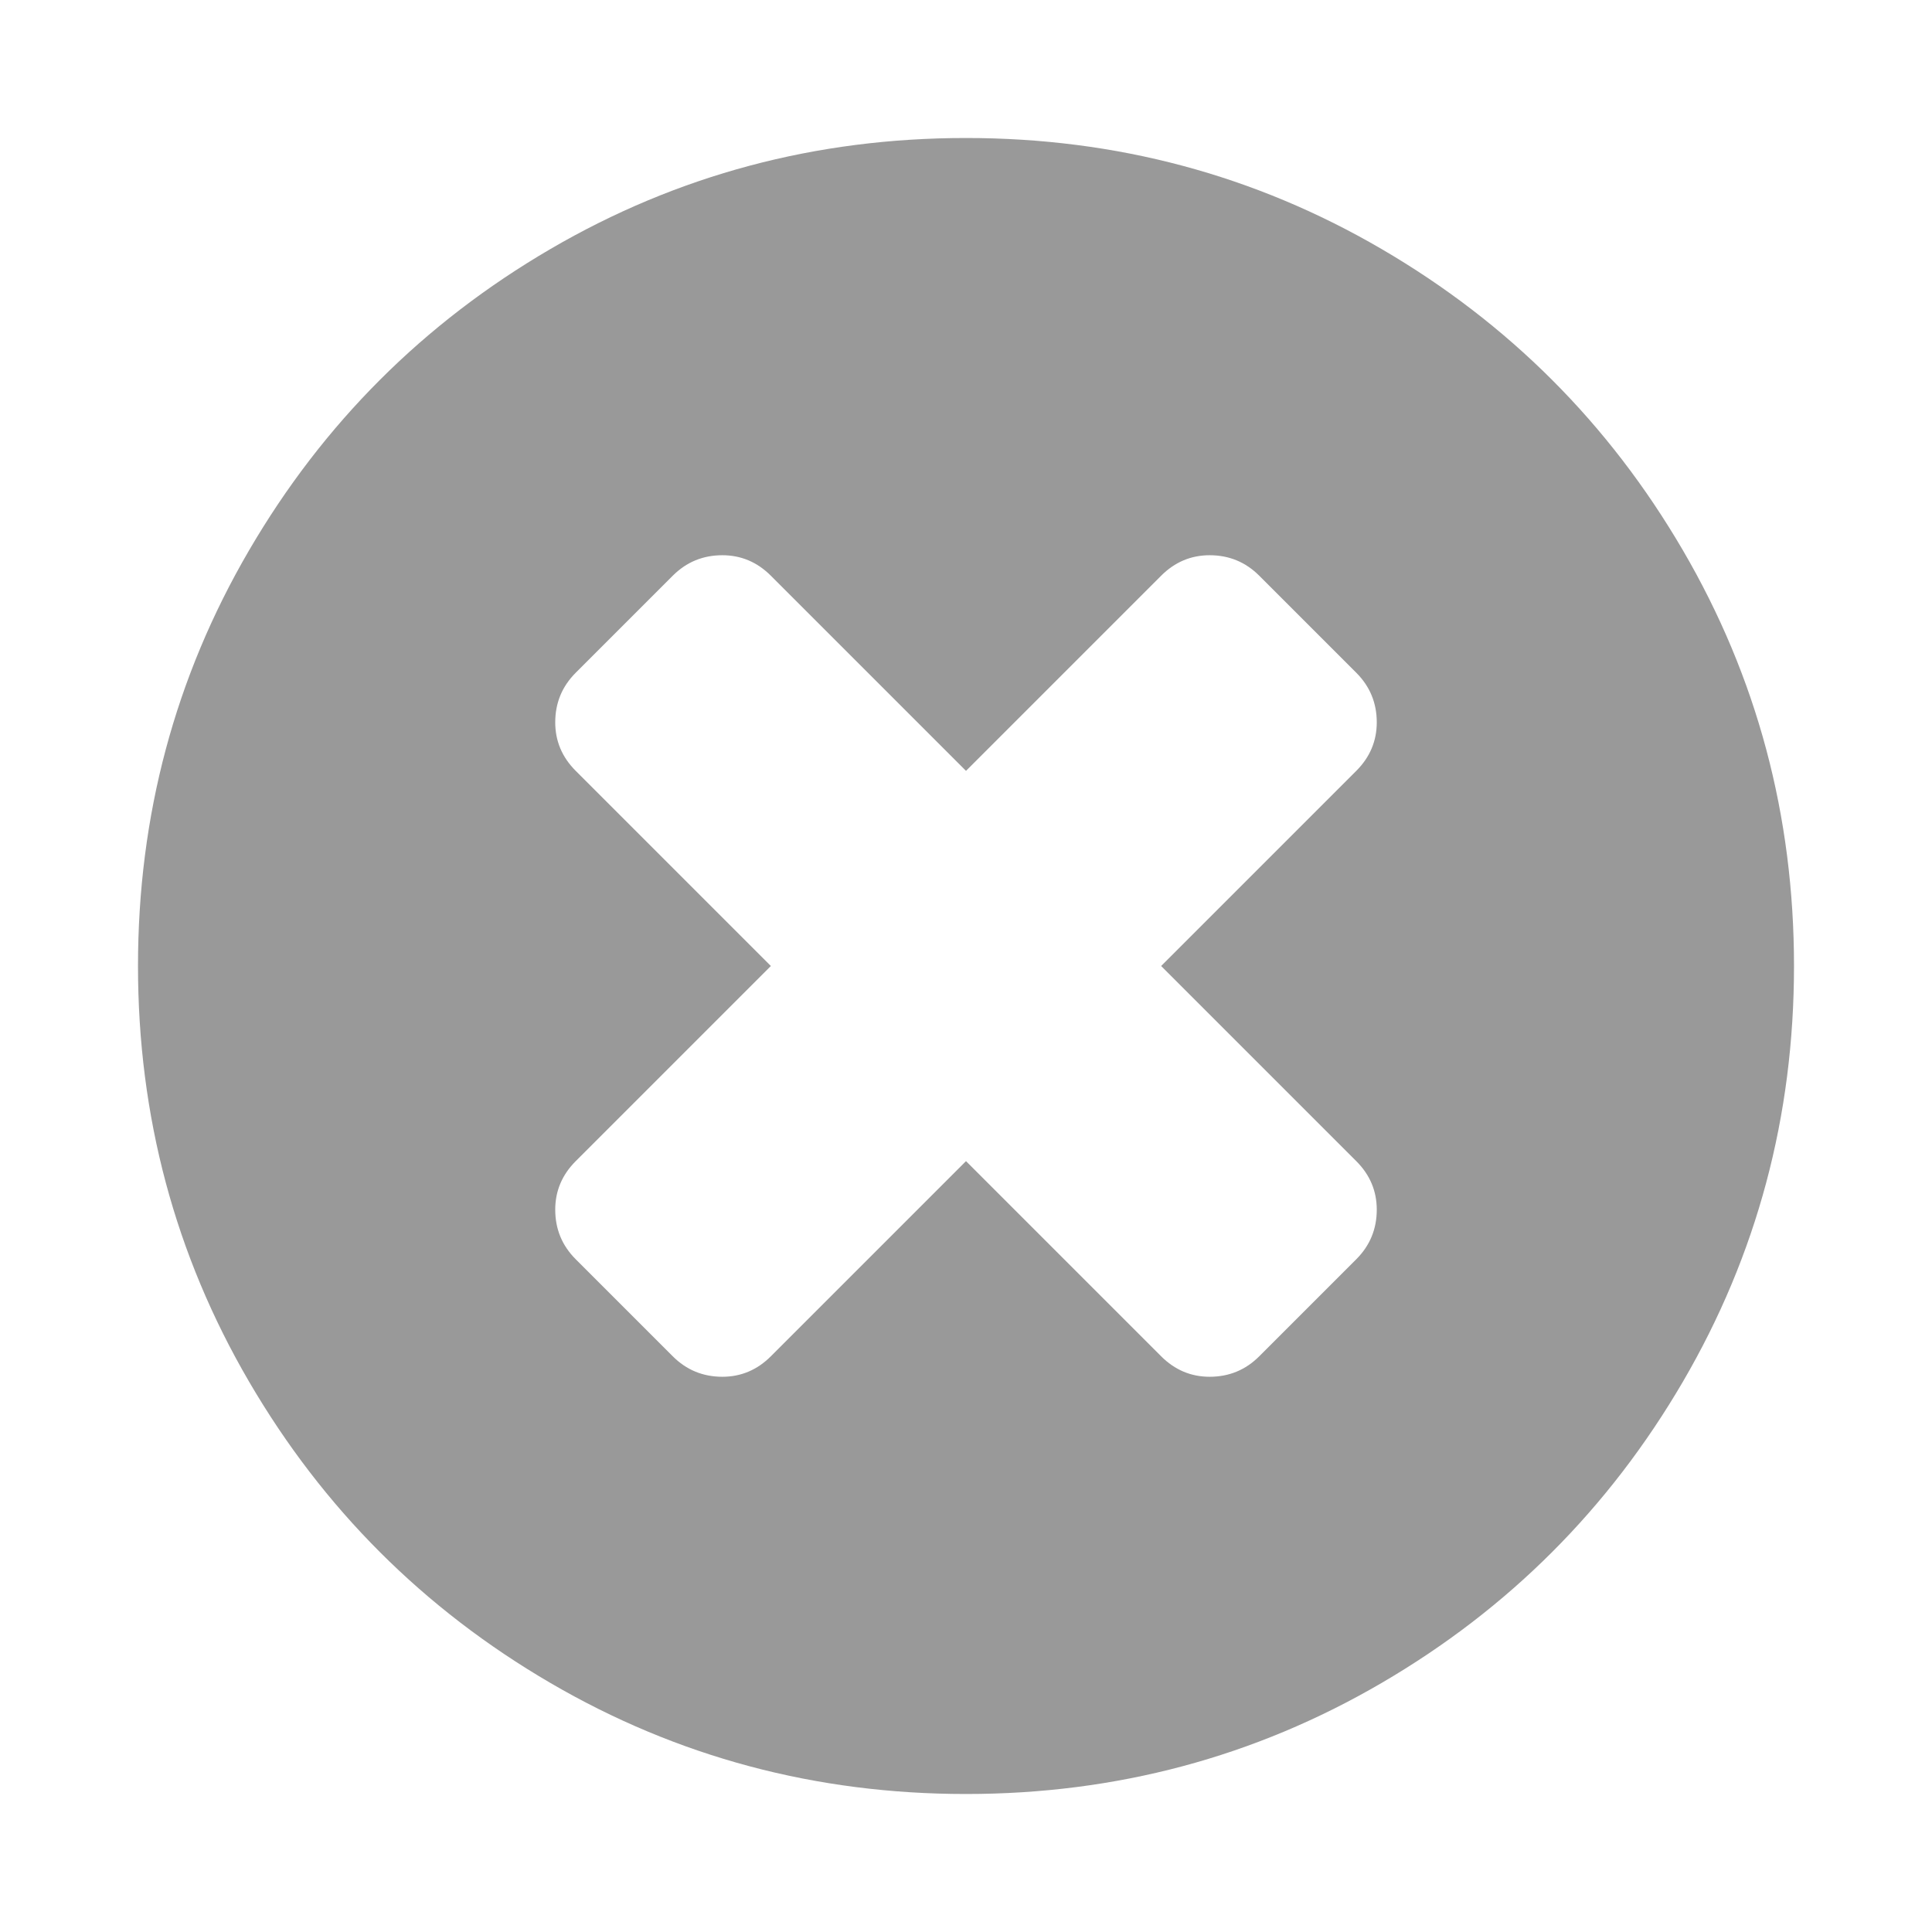
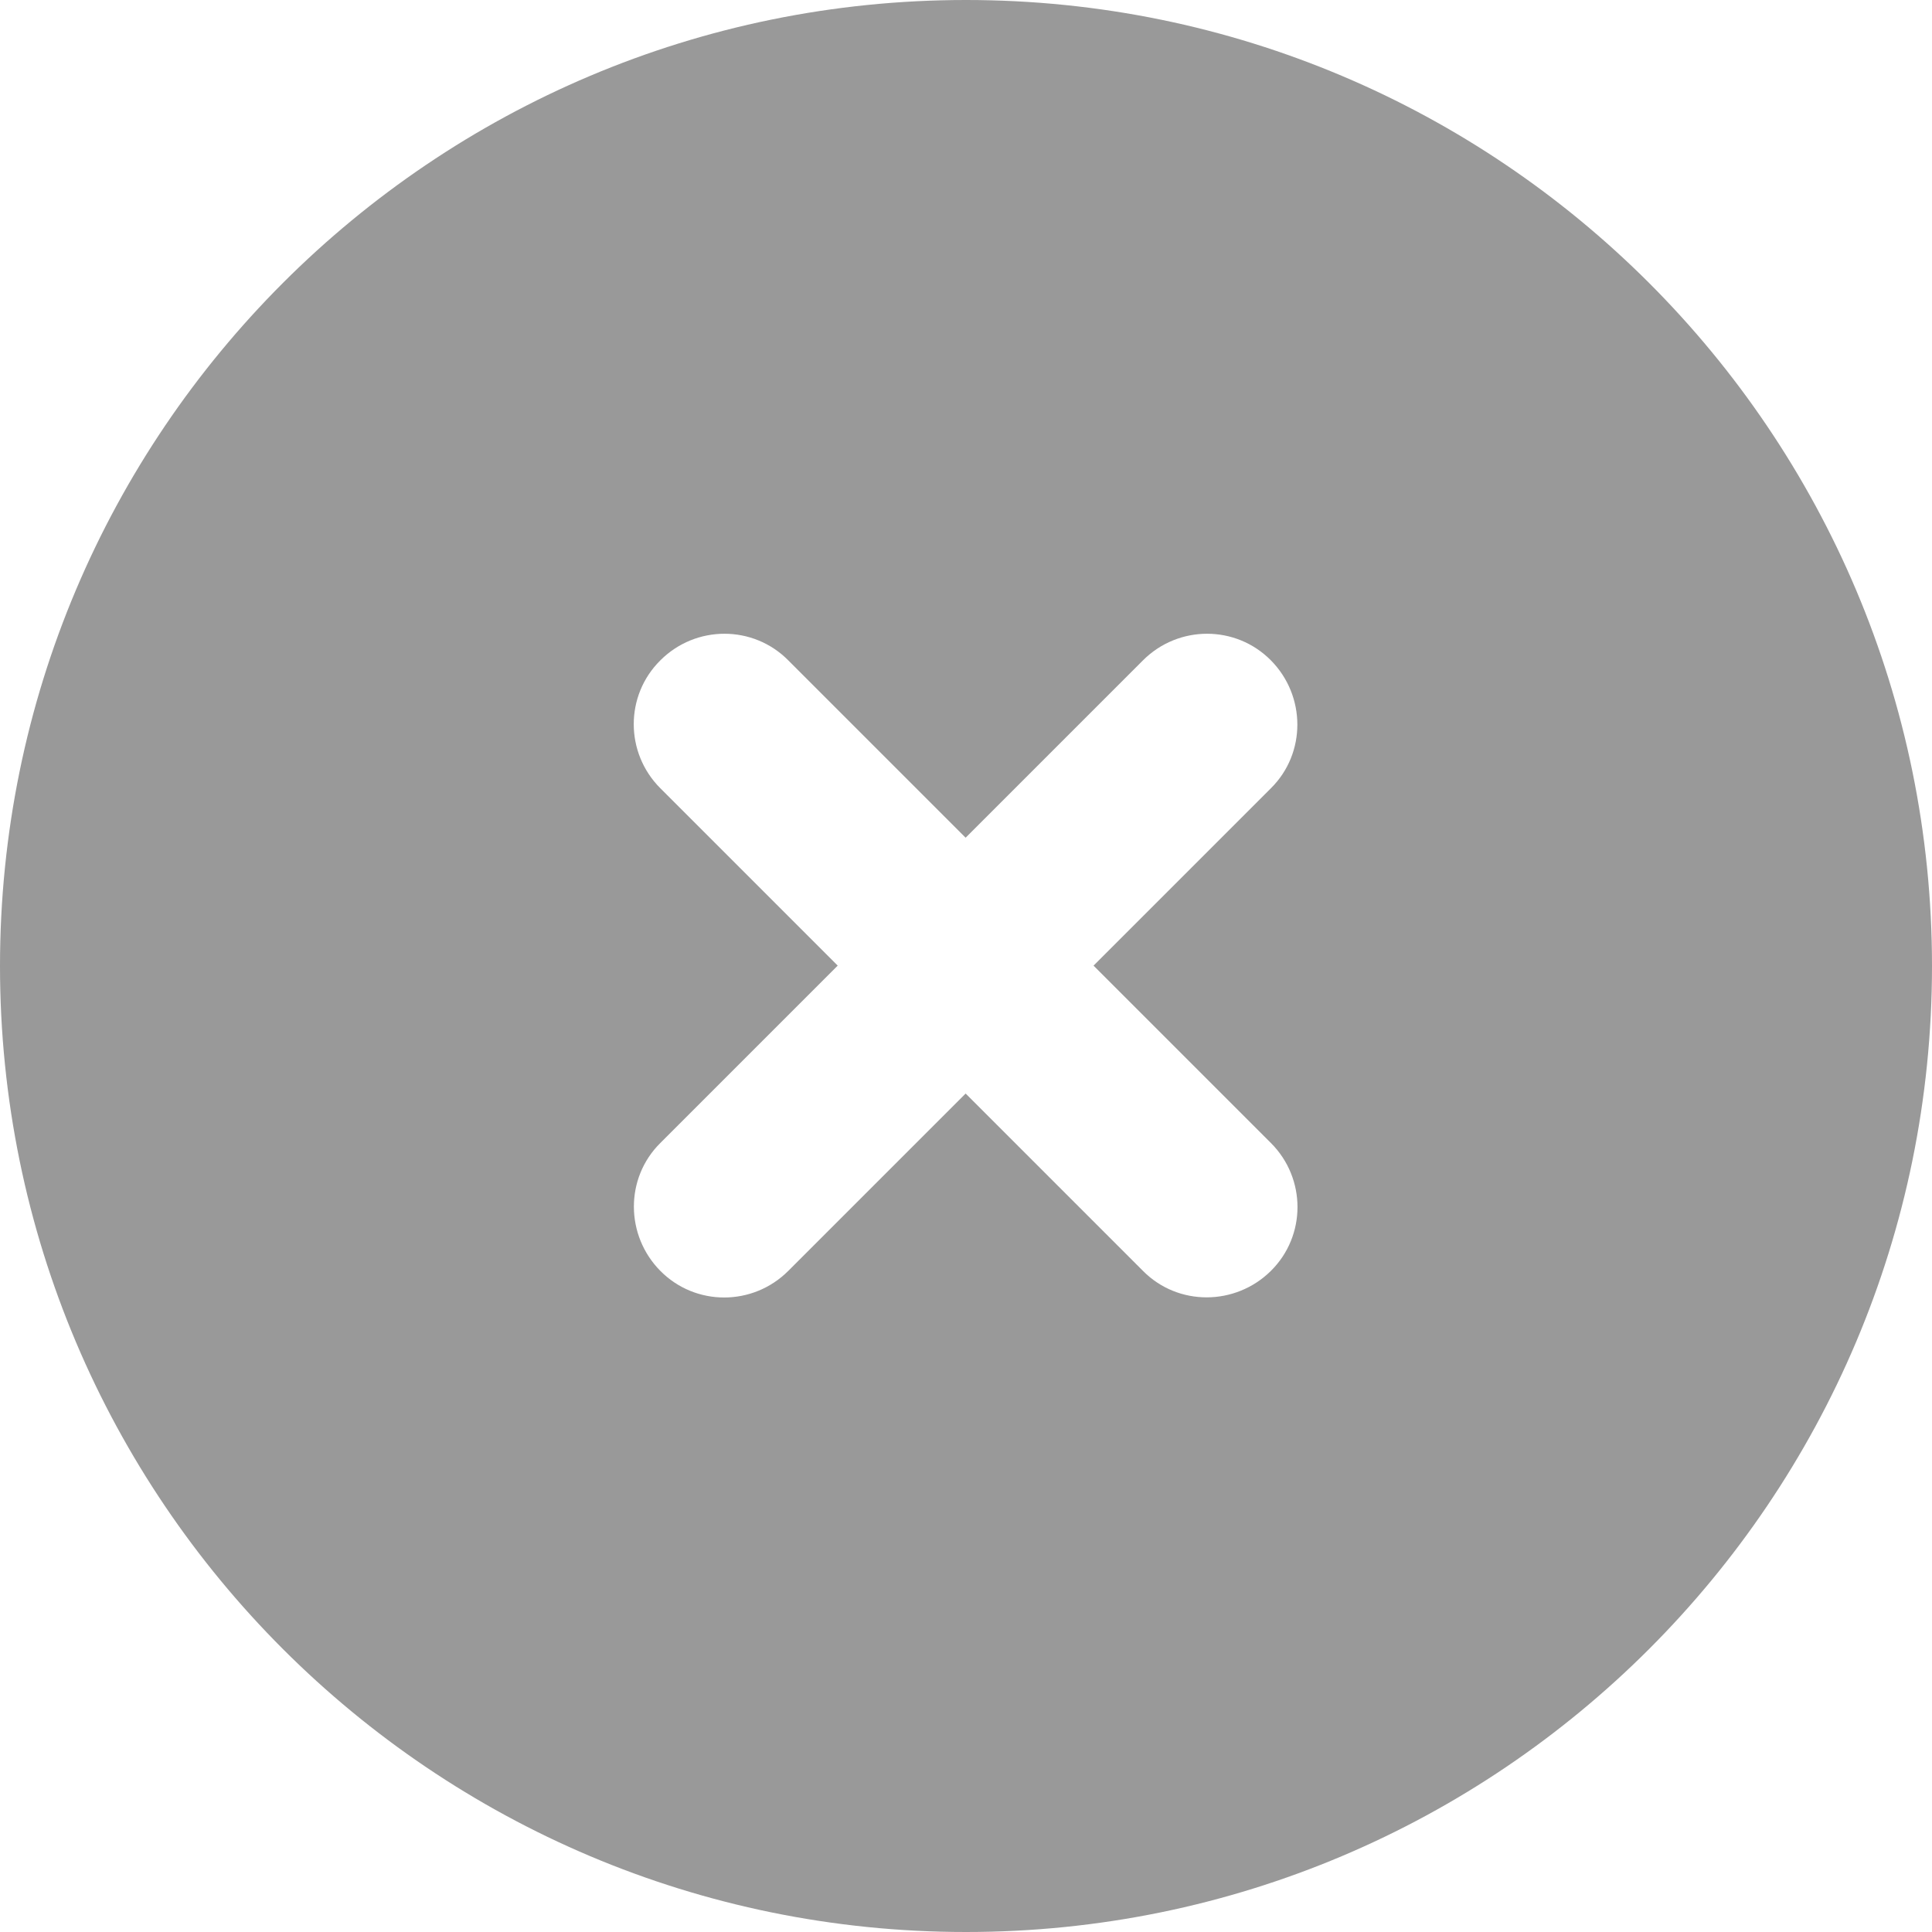
- <svg xmlns="http://www.w3.org/2000/svg" width="16" height="16" viewBox="0 0 1792 1792">
-   <path fill="#999999" d="M1277 1122q0-26-19-45l-181-181 181-181q19-19 19-45 0-27-19-46l-90-90q-19-19-46-19-26 0-45 19l-181 181-181-181q-19-19-45-19-27 0-46 19l-90 90q-19 19-19 46 0 26 19 45l181 181-181 181q-19 19-19 45 0 27 19 46l90 90q19 19 46 19 26 0 45-19l181-181 181 181q19 19 45 19 27 0 46-19l90-90q19-19 19-46zm387-226q0 209-103 385.5t-279.5 279.5-385.5 103-385.5-103-279.5-279.5-103-385.5 103-385.5 279.5-279.5 385.5-103 385.5 103 279.5 279.5 103 385.5z" />
+ <svg xmlns="http://www.w3.org/2000/svg" width="13" height="13" viewBox="0 0 512 512">
+   <path fill="#999999" d="M256 512A256 256 0 1 0 256 0a256 256 0 1 0 0 512zM175 175c9.4-9.4 24.6-9.4 33.9 0l47 47 47-47c9.4-9.4 24.6-9.4 33.9 0s9.4 24.6 0 33.9l-47 47 47 47c9.4 9.4 9.4 24.6 0 33.9s-24.6 9.4-33.9 0l-47-47-47 47c-9.4 9.4-24.6 9.4-33.9 0s-9.4-24.6 0-33.9l47-47-47-47c-9.4-9.4-9.4-24.6 0-33.9z" />
</svg>
